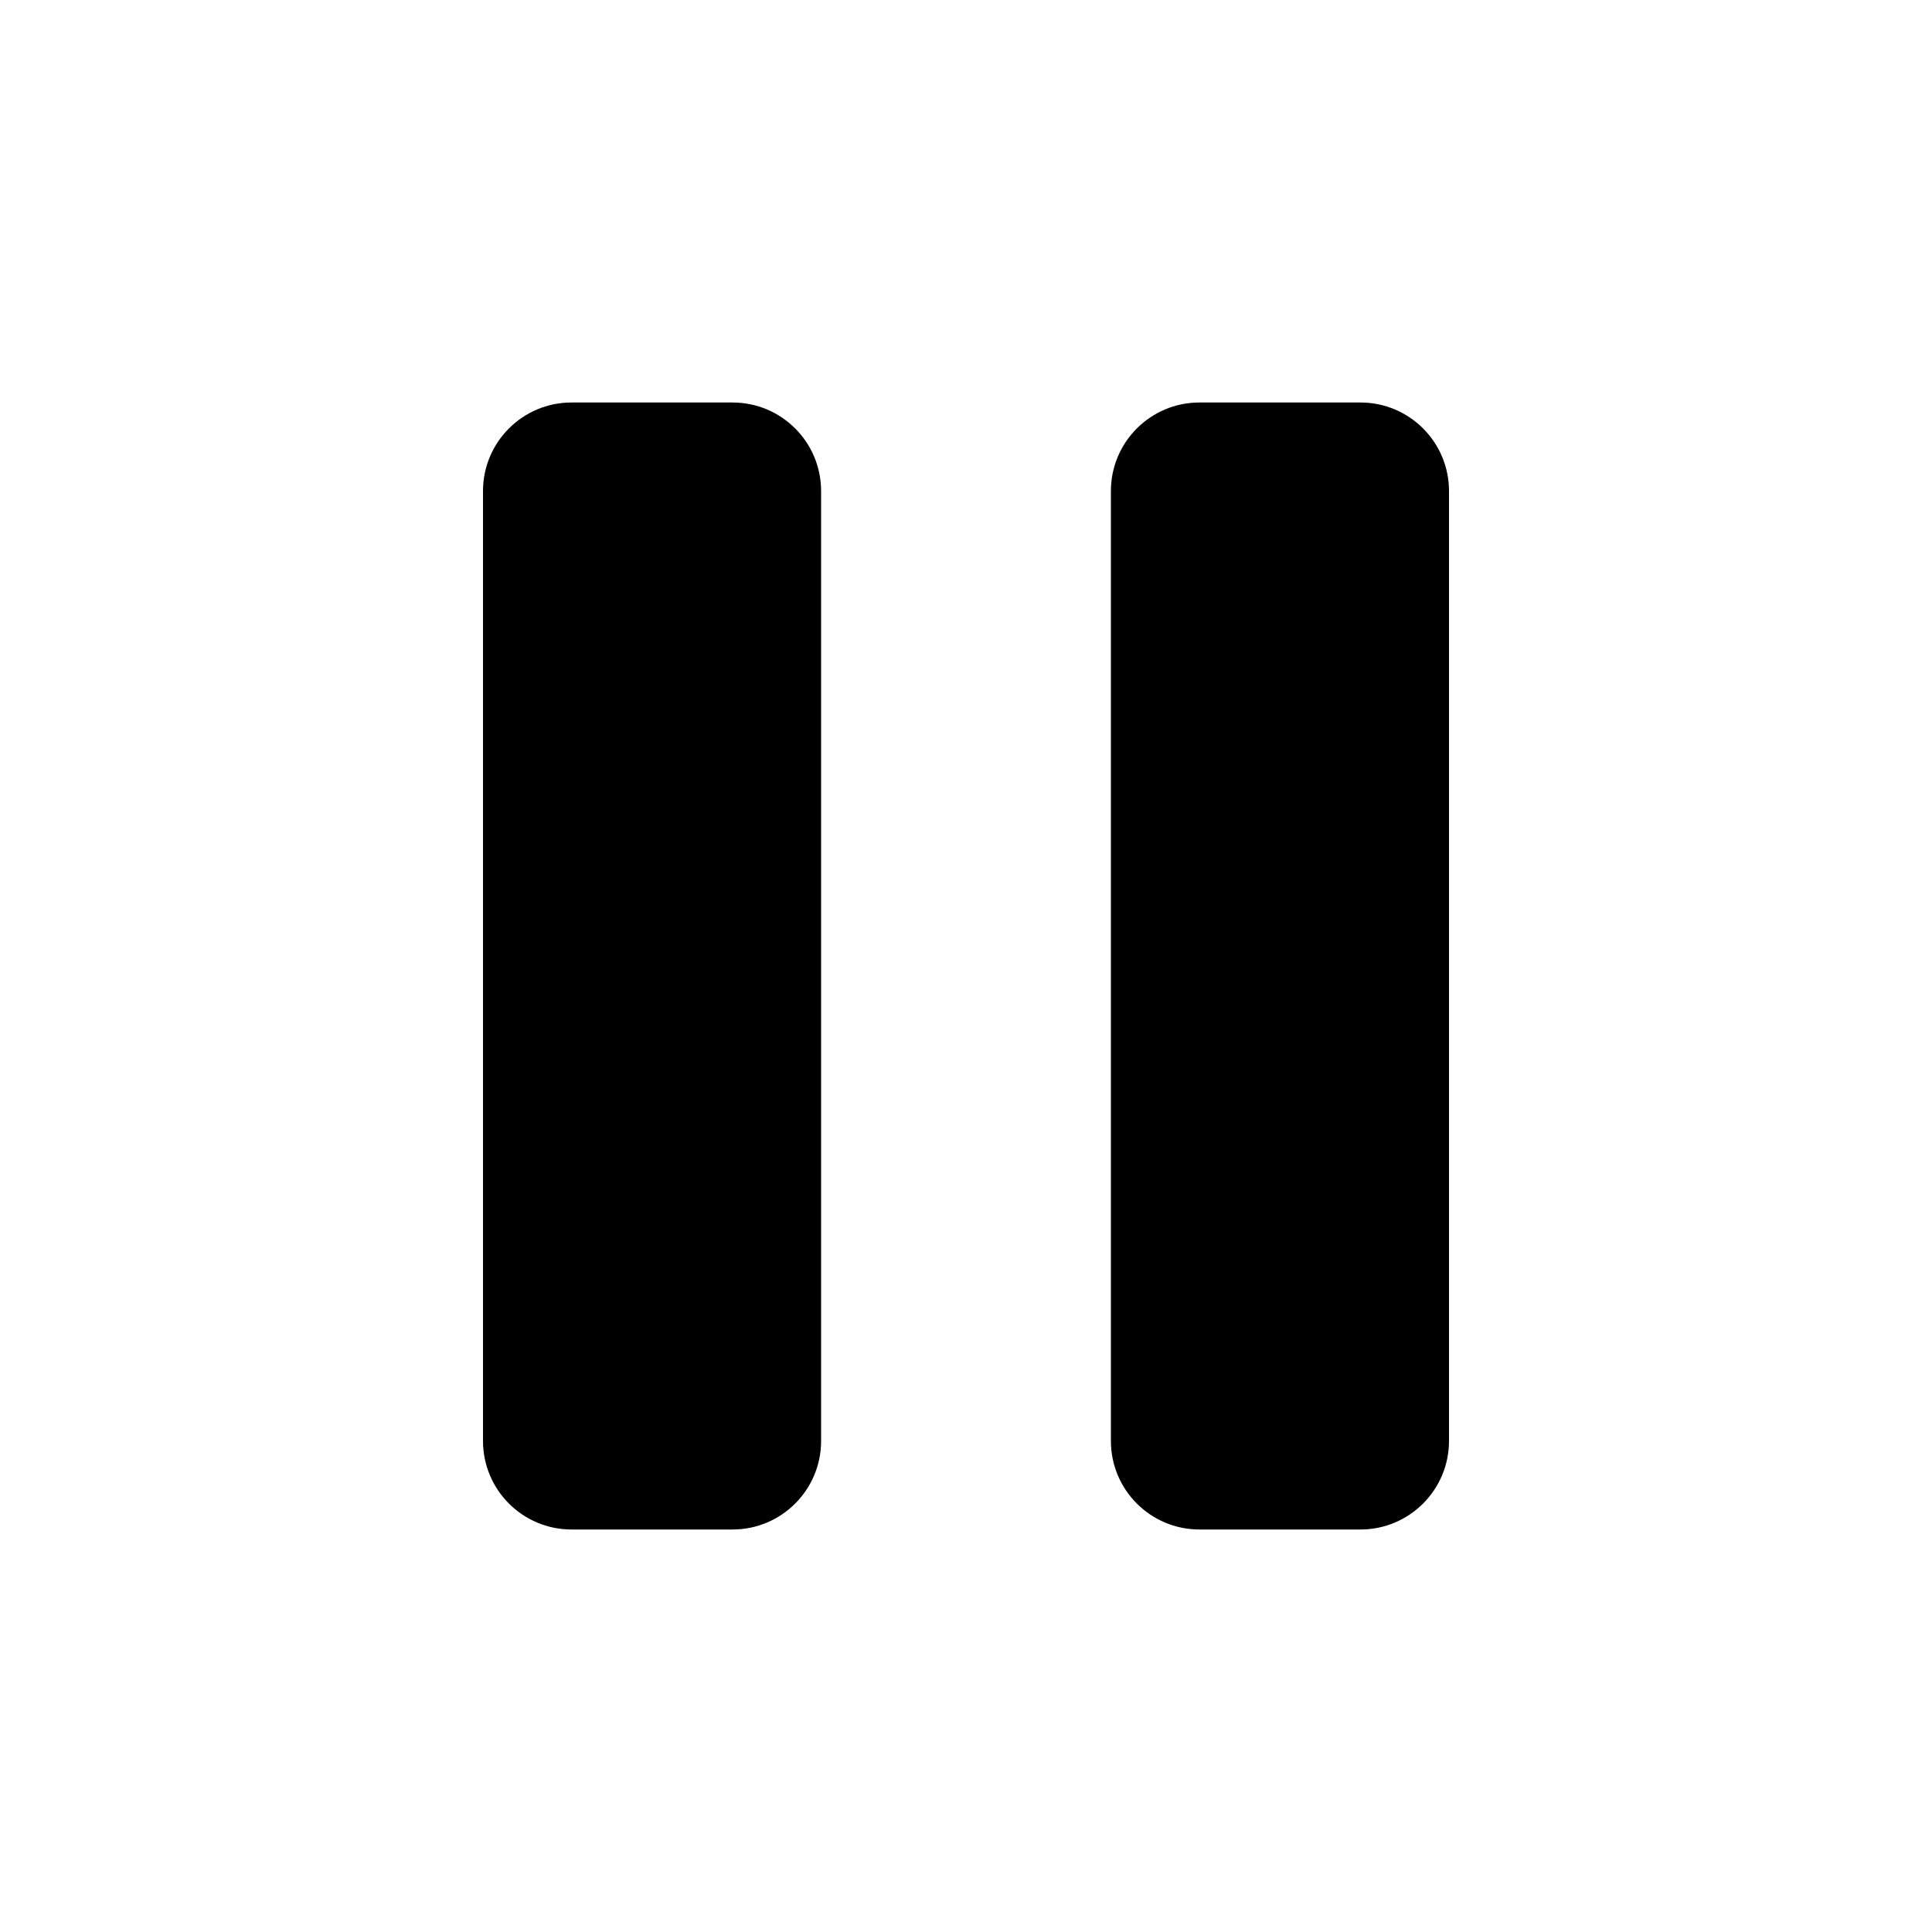
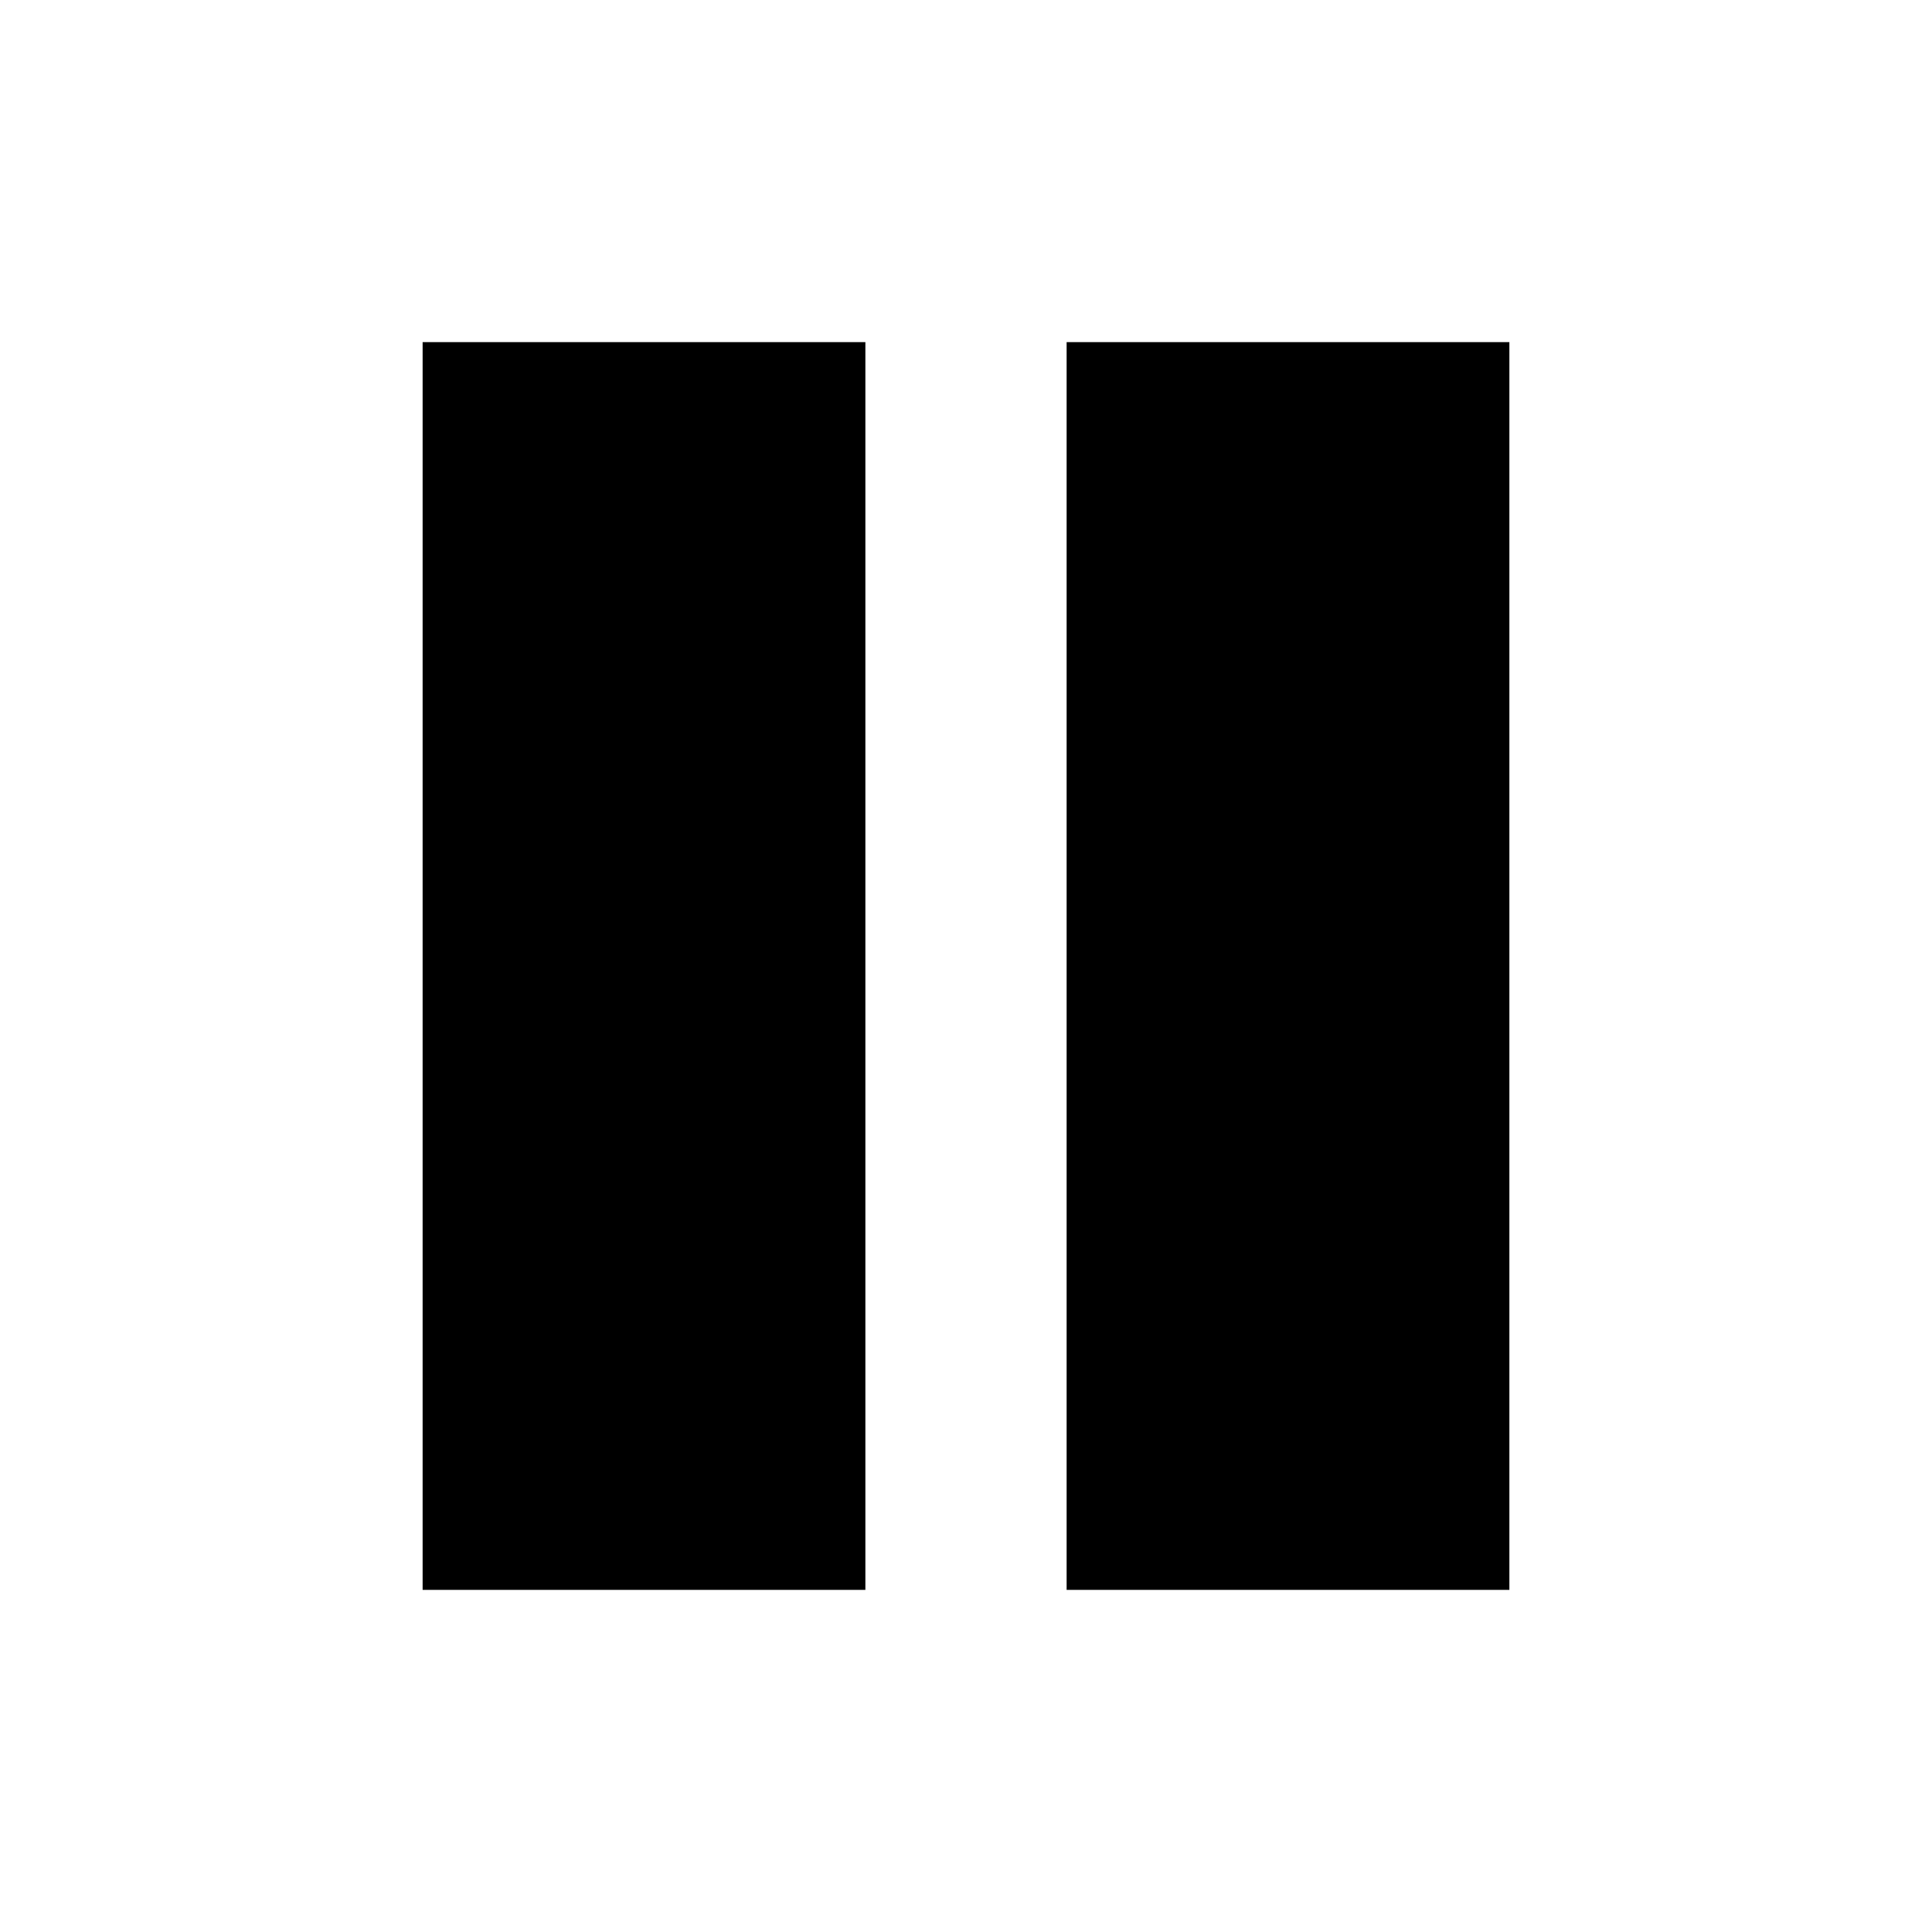
- <svg xmlns="http://www.w3.org/2000/svg" viewBox="0 0 24 24" width="24" height="24">
-   <rect x="6" y="5" width="4.2" height="14" rx="1.1" fill="currentColor" />
-   <rect x="13.8" y="5" width="4.2" height="14" rx="1.1" fill="currentColor" />
+ <svg xmlns="http://www.w3.org/2000/svg" viewBox="0 0 24 24" width="24" height="24" fill="none" stroke="currentColor" stroke-width="1.5" stroke-linecap="butt" stroke-linejoin="miter">
+   <path d="M6 5h4v14H6zM14 5h4v14h-4z" fill="currentColor" />
</svg>
